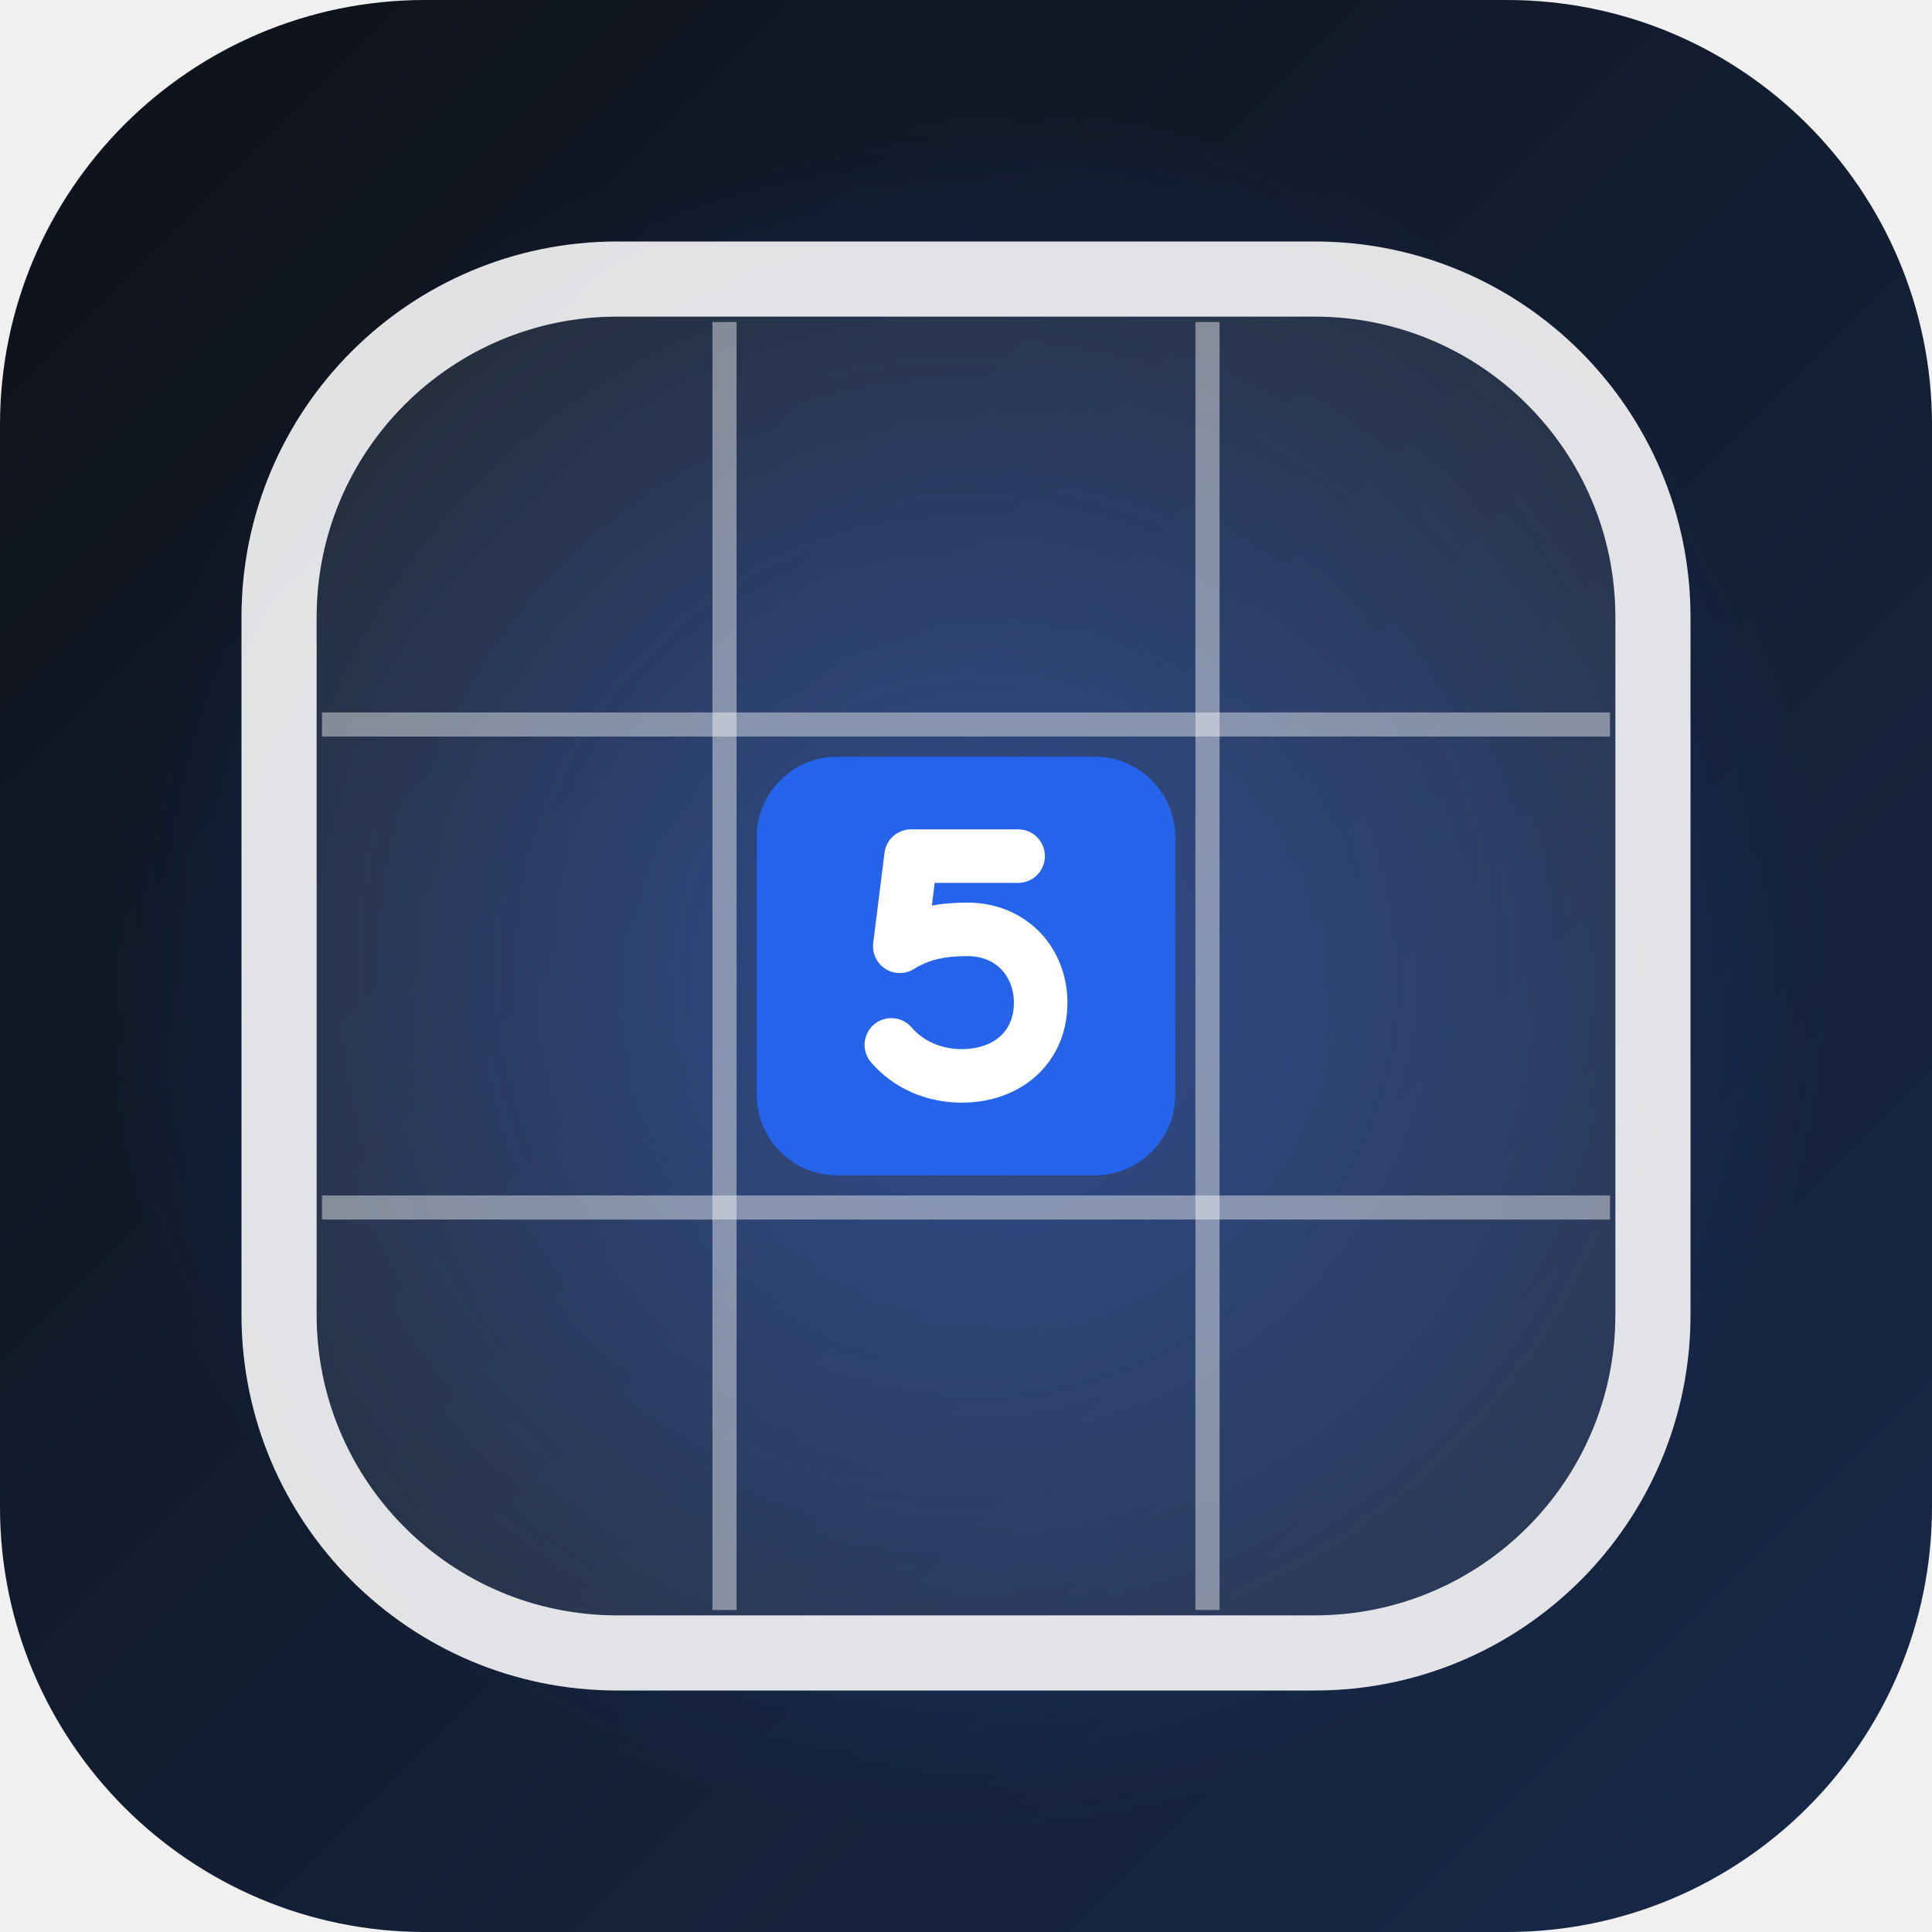
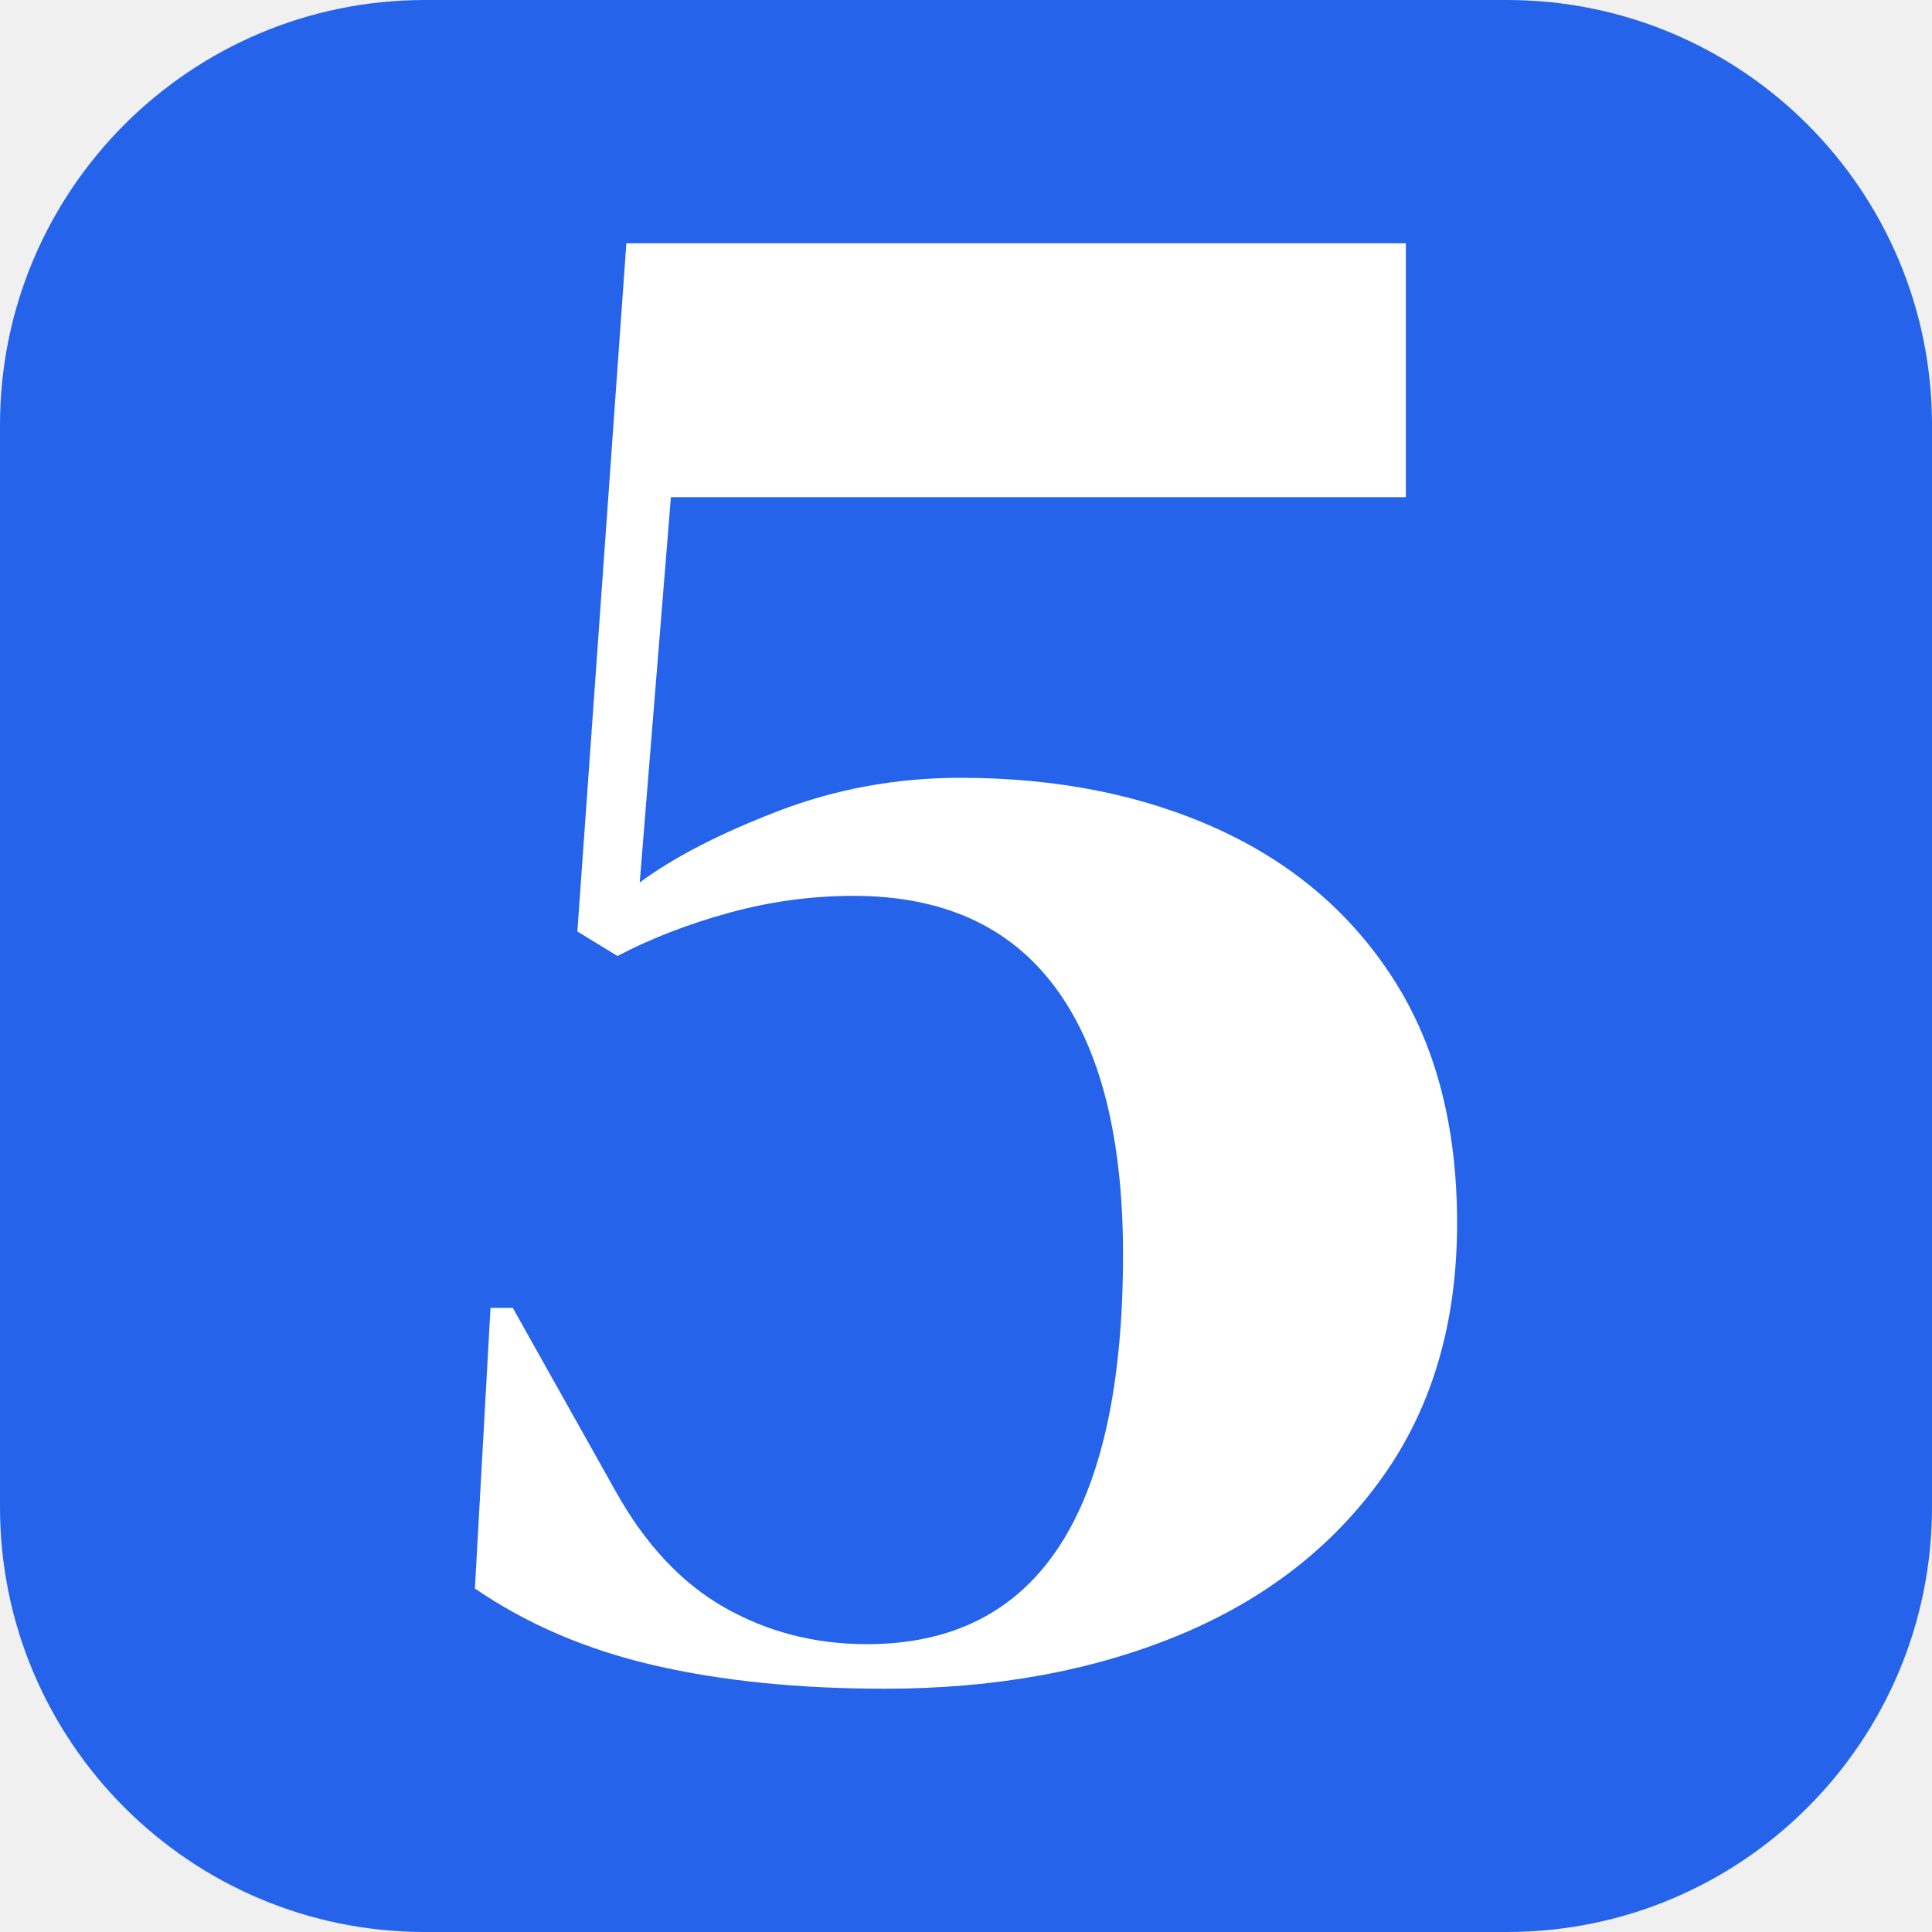
<svg xmlns="http://www.w3.org/2000/svg" width="128" height="128" viewBox="18.0 18.0 72.0 72.0">
-   <defs>
-     <linearGradient id="bg" x1="0" y1="0" x2="1" y2="1">
-       <stop offset="0" stop-color="#0e1117" />
-       <stop offset="1" stop-color="#17294a" />
-     </linearGradient>
-     <radialGradient id="glow" cx="0.5" cy="0.5" r="0.5">
-       <stop offset="0" stop-color="#2563eb" stop-opacity="0.45" />
-       <stop offset="1" stop-color="#2563eb" stop-opacity="0" />
-     </radialGradient>
-   </defs>
-   <rect x="18.0" y="18.0" width="72.0" height="72.0" rx="15.84" fill="url(#bg)" />
-   <circle cx="54.0" cy="54.0" r="32" fill="url(#glow)" />
-   <rect x="27.0" y="27.0" width="54.0" height="54.0" rx="14.0" fill="#ffffff" fill-opacity="0.09" />
-   <rect x="46.2" y="46.2" width="15.6" height="15.6" rx="3" fill="#2563eb" />
-   <line x1="45.0" y1="30.0" x2="45.0" y2="78.0" stroke="#ffffff" stroke-opacity="0.43" stroke-width="0.9" />
-   <line x1="30.0" y1="45.0" x2="78.0" y2="45.0" stroke="#ffffff" stroke-opacity="0.43" stroke-width="0.9" />
-   <line x1="63.0" y1="30.0" x2="63.0" y2="78.0" stroke="#ffffff" stroke-opacity="0.43" stroke-width="0.9" />
-   <line x1="30.0" y1="63.0" x2="78.0" y2="63.0" stroke="#ffffff" stroke-opacity="0.43" stroke-width="0.9" />
-   <rect x="28.4" y="28.4" width="51.2" height="51.2" rx="12.6" fill="none" stroke="#ffffff" stroke-opacity="0.86" stroke-width="2.8" />
-   <path d="M72 14 H34 L30 46 C38 41 46 40 54 40 C70 40 80 52 80 66 C80 82 68 92 52 92 C42 92 33 88 27 81" transform="translate(54.0 54.0) scale(0.105) translate(-53.5 -53)" fill="none" stroke="#ffffff" stroke-width="19" stroke-linecap="round" stroke-linejoin="round" />
+   <rect x="18.0" y="18.0" width="72.0" height="72.0" rx="15.84" fill="#2563eb" />
+   <path d="M244 -15Q186 -15 140.5 -4.5Q95 6 60 30L67 156H77L123 74Q143 38 172.0 21.5Q201 5 236 5Q351 5 351 180Q351 259 320.5 300.0Q290 341 230 341Q202 341 174.5 333.5Q147 326 124 314L106 325L128 634H478V520H148L134 347Q157 364 196.0 379.0Q235 394 278 394Q343 394 393.5 371.0Q444 348 472.5 303.5Q501 259 501 194Q501 127 467.5 80.0Q434 33 376.0 9.0Q318 -15 244 -15Z" fill="#ffffff" transform="translate(54.0 54.0) scale(0.083 -0.083) translate(-280.5 -309.5)" />
</svg>
